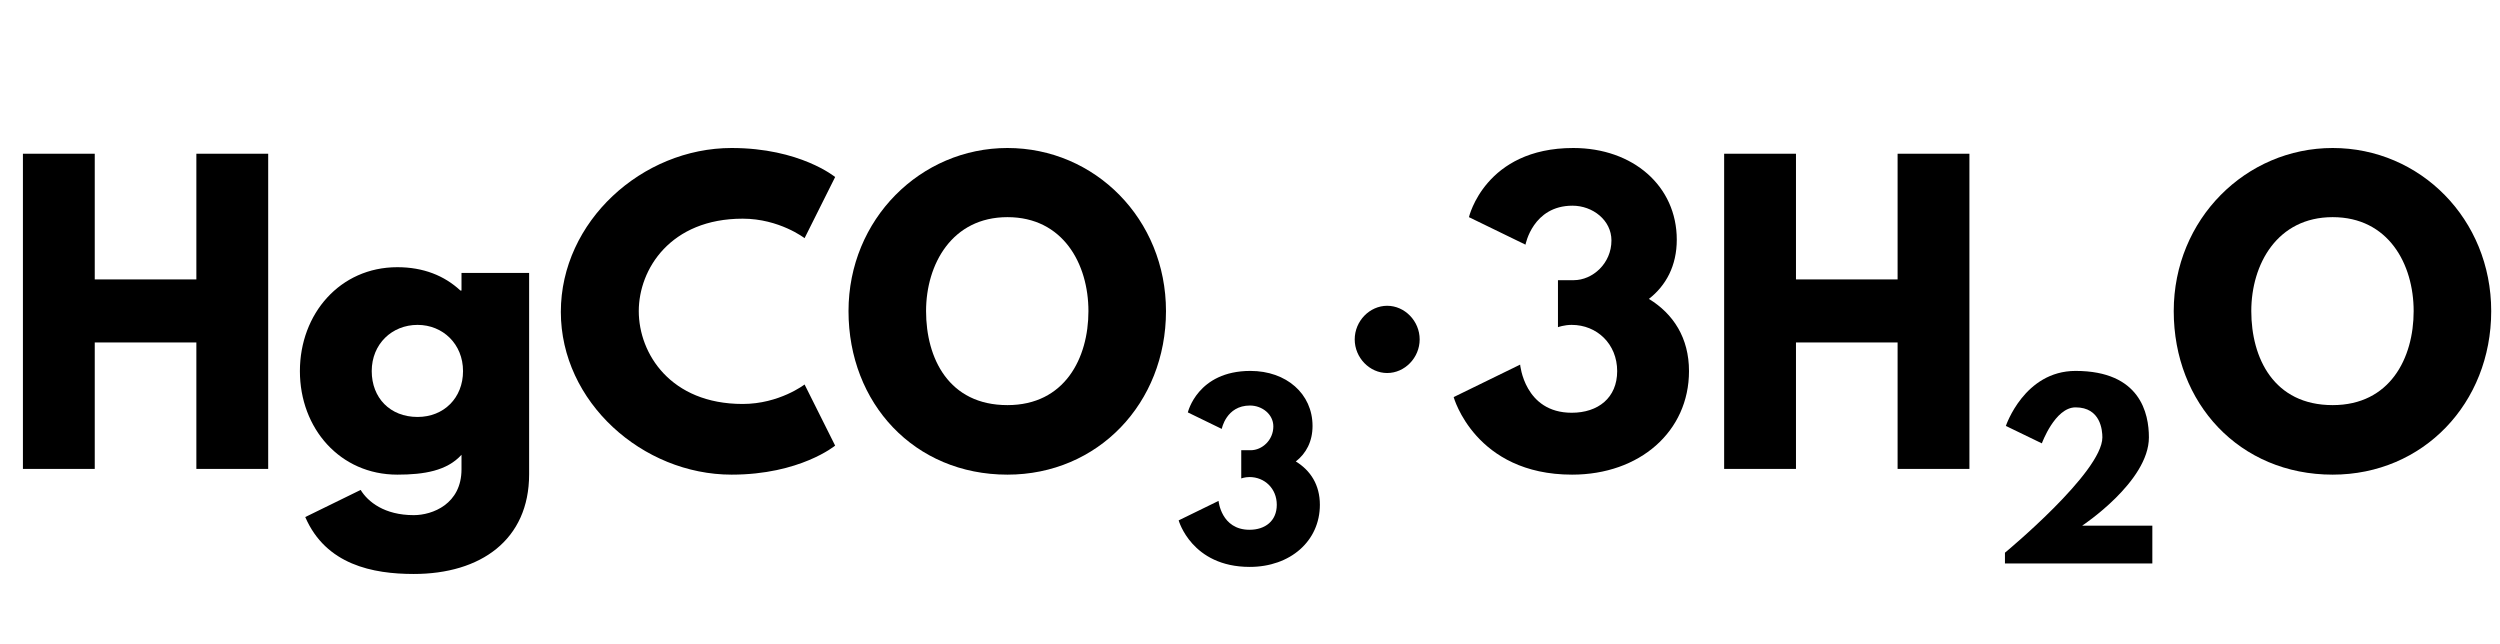
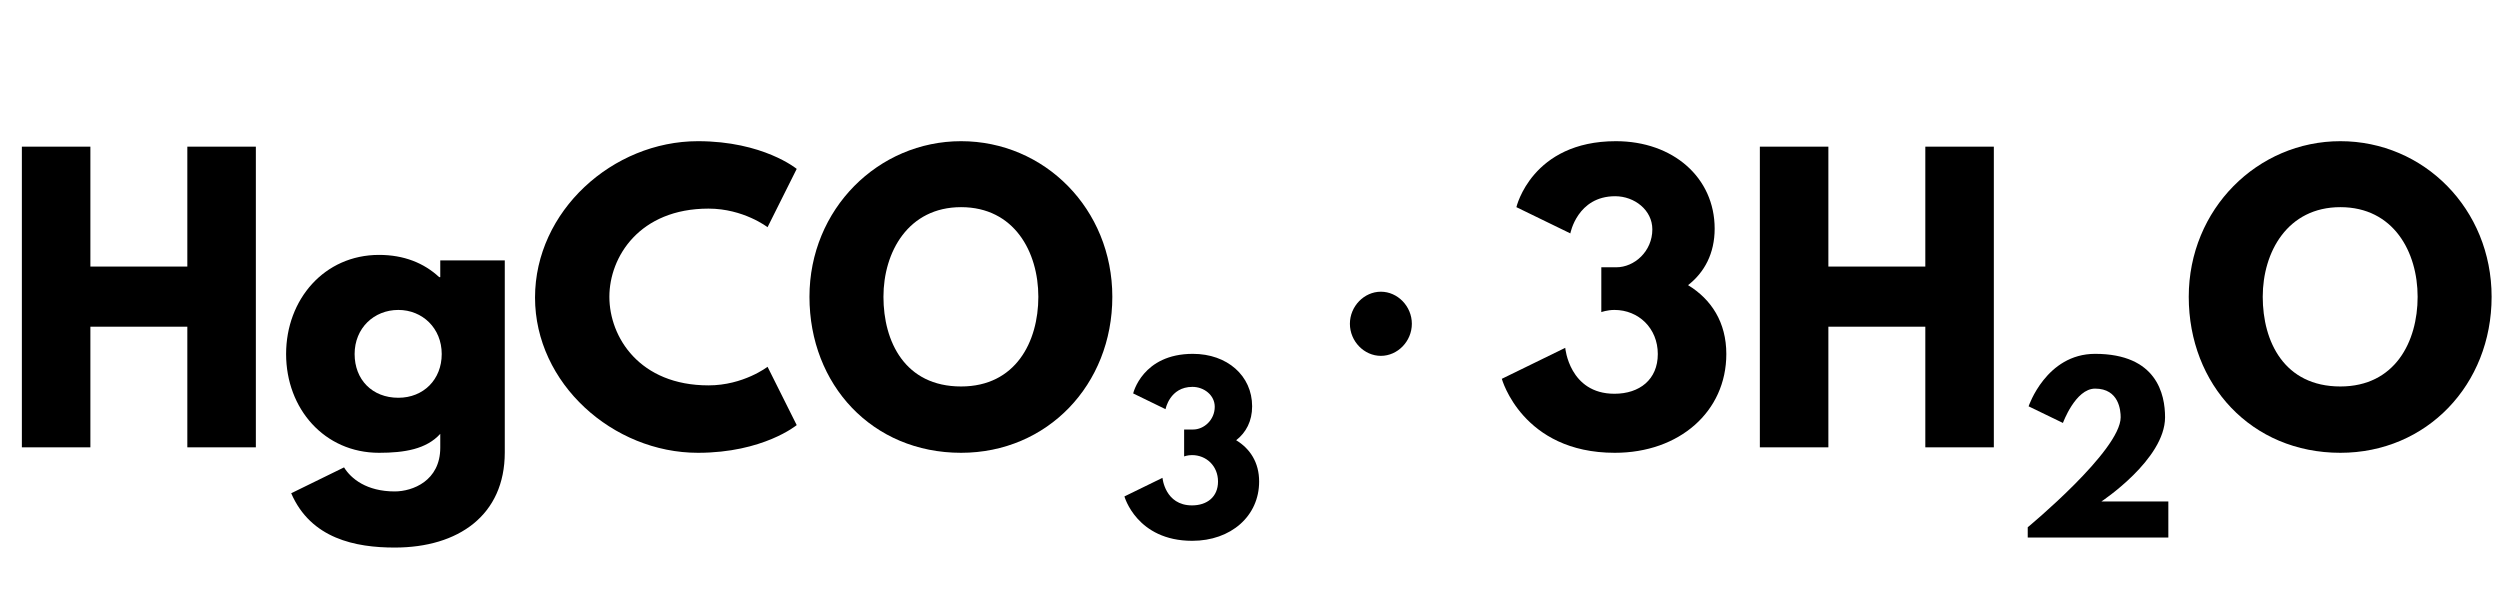
- <svg xmlns="http://www.w3.org/2000/svg" xmlns:xlink="http://www.w3.org/1999/xlink" viewBox="0 0 165.835 42.714" version="1.1" baseProfile="full">
+ <svg xmlns="http://www.w3.org/2000/svg" xmlns:xlink="http://www.w3.org/1999/xlink" viewBox="0 0 173.835 42.714" version="1.1" baseProfile="full">
  <defs>
    <path id="HussarBoldWeb-H" d="M248 331v-331h-188v825h188v-329h266v329h188v-825h-188v331h-266z" />
    <path id="HussarBoldWeb-g" d="M37 -126l145 71c19 -31 62 -66 139 -66c49 0 125 29 125 120v38c-38 -42 -98 -52 -168 -52c-150 0 -255 121 -255 271s105 272 255 272c68 0 123 -22 165 -61h3v46h177v-527c0 -172 -127 -261 -302 -261c-107 0 -230 24 -284 149zM211 256c0 -70 48 -120 120 -120  c69 0 119 50 119 120c0 71 -53 121 -119 121c-67 0 -120 -50 -120 -121z" />
    <path id="HussarBoldWeb-C" d="M499 170c96 0 162 51 162 51l80 -160s-92 -76 -271 -76c-233 0 -447 190 -447 426c0 237 213 429 447 429c179 0 271 -76 271 -76l-80 -160s-66 51 -162 51c-189 0 -272 -132 -272 -242c0 -111 83 -243 272 -243z" />
    <path id="HussarBoldWeb-O" d="M23 413c0 241 189 427 416 427c229 0 415 -186 415 -427s-178 -428 -415 -428c-244 0 -416 187 -416 428zM226 413c0 -123 59 -246 213 -246c150 0 212 123 212 246s-66 246 -212 246c-145 0 -213 -123 -213 -246z" />
    <path id="HussarBoldWeb-three" d="M205 587l-148 72s42 181 273 181c157 0 271 -100 271 -240c0 -68 -28 -120 -73 -155c64 -39 105 -102 105 -189c0 -158 -129 -271 -306 -271c-254 0 -310 203 -310 203l174 85s11 -126 135 -126c69 0 119 39 119 109c0 71 -53 121 -119 121c-20 0 -36 -6 -36 -6v123h41  c50 0 99 44 99 104c0 53 -49 91 -102 91c-104 0 -123 -102 -123 -102z" />
    <path id="HussarBoldWeb-two" d="M363 681c-90 0 -147 -157 -147 -157l-157 76s80 240 304 240c283 0 320 -186 320 -290c0 -193 -291 -385 -291 -385h306v-165h-643v47s425 351 425 503c0 30 -7 131 -117 131z" />
    <path id="HussarBoldWeb-periodcentered" d="M72 339c0 48 39 88 85 88s85 -40 85 -88s-39 -88 -85 -88s-85 40 -85 88z" />
  </defs>
  <use xlink:href="#HussarBoldWeb-H" transform="matrix(0.02534228 0 0 -0.02534228 0 31.10486)" fill="black" />
  <use xlink:href="#HussarBoldWeb-g" transform="matrix(0.02534228 0 0 -0.02534228 19.31082 31.10486)" fill="black" />
  <use xlink:href="#HussarBoldWeb-C" transform="matrix(0.02534228 0 0 -0.02534228 36.61959 31.10486)" fill="black" />
  <use xlink:href="#HussarBoldWeb-O" transform="matrix(0.02534228 0 0 -0.02534228 55.70233 31.10486)" fill="black" />
  <use xlink:href="#HussarBoldWeb-three" transform="matrix(0.01520537 0 0 -0.01520537 77.92751 37.37707)" fill="black" />
-   <use xlink:href="#HussarBoldWeb-H" transform="matrix(0.02534228 0 0 -0.02534228 112.8492 31.10486)" fill="black" />
-   <use xlink:href="#HussarBoldWeb-two" transform="matrix(0.01520537 0 0 -0.01520537 132.16 37.37707)" fill="black" />
-   <use xlink:href="#HussarBoldWeb-O" transform="matrix(0.02534228 0 0 -0.02534228 143.6096 31.10486)" fill="black" />
-   <use xlink:href="#HussarBoldWeb-periodcentered" transform="matrix(0.02534228 0 0 -0.02534228 88.03908 31.10486)" fill="black" />
-   <use xlink:href="#HussarBoldWeb-three" transform="matrix(0.02534228 0 0 -0.02534228 95.99655 31.10486)" fill="black" />
+   <use xlink:href="#HussarBoldWeb-H" transform="matrix(0.02534228 0 0 -0.02534228 120.8492 31.10486)" fill="black" />
+   <use xlink:href="#HussarBoldWeb-two" transform="matrix(0.01520537 0 0 -0.01520537 140.16 37.37707)" fill="black" />
+   <use xlink:href="#HussarBoldWeb-O" transform="matrix(0.02534228 0 0 -0.02534228 151.6096 31.10486)" fill="black" />
+   <use xlink:href="#HussarBoldWeb-periodcentered" transform="matrix(0.02534228 0 0 -0.02534228 92.03908 31.10486)" fill="black" />
+   <use xlink:href="#HussarBoldWeb-three" transform="matrix(0.02534228 0 0 -0.02534228 103.9966 31.10486)" fill="black" />
</svg>
